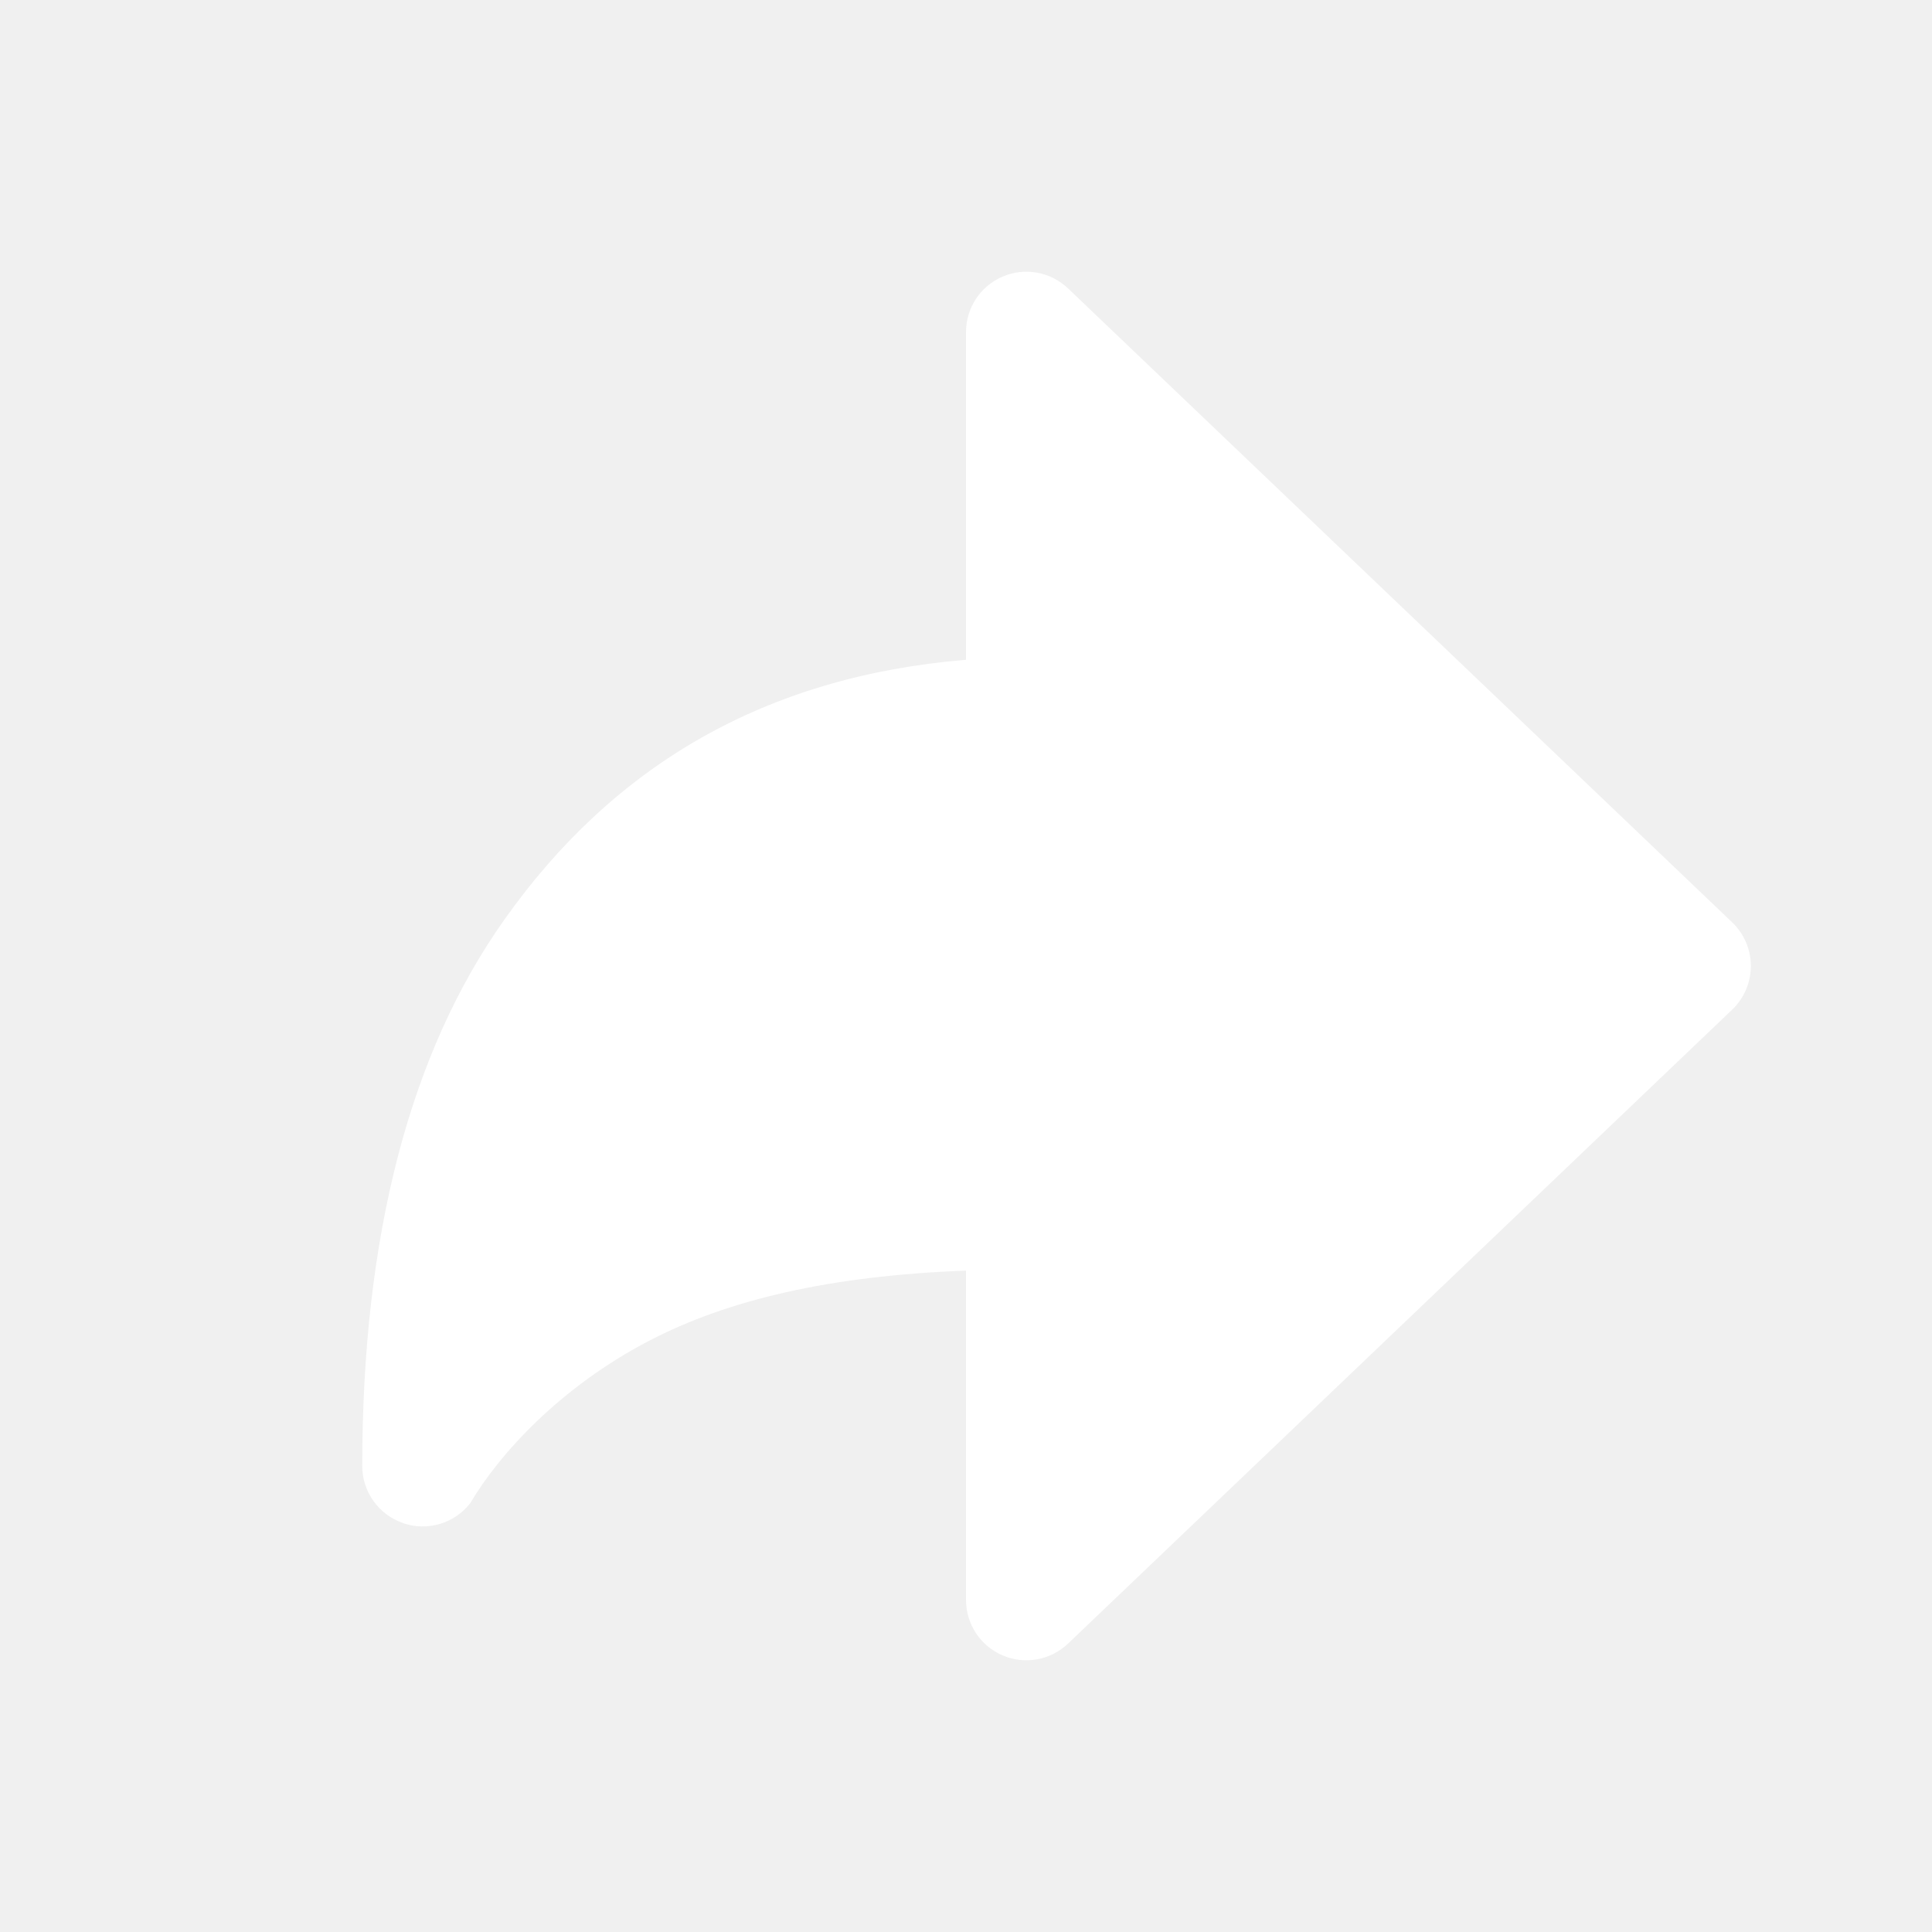
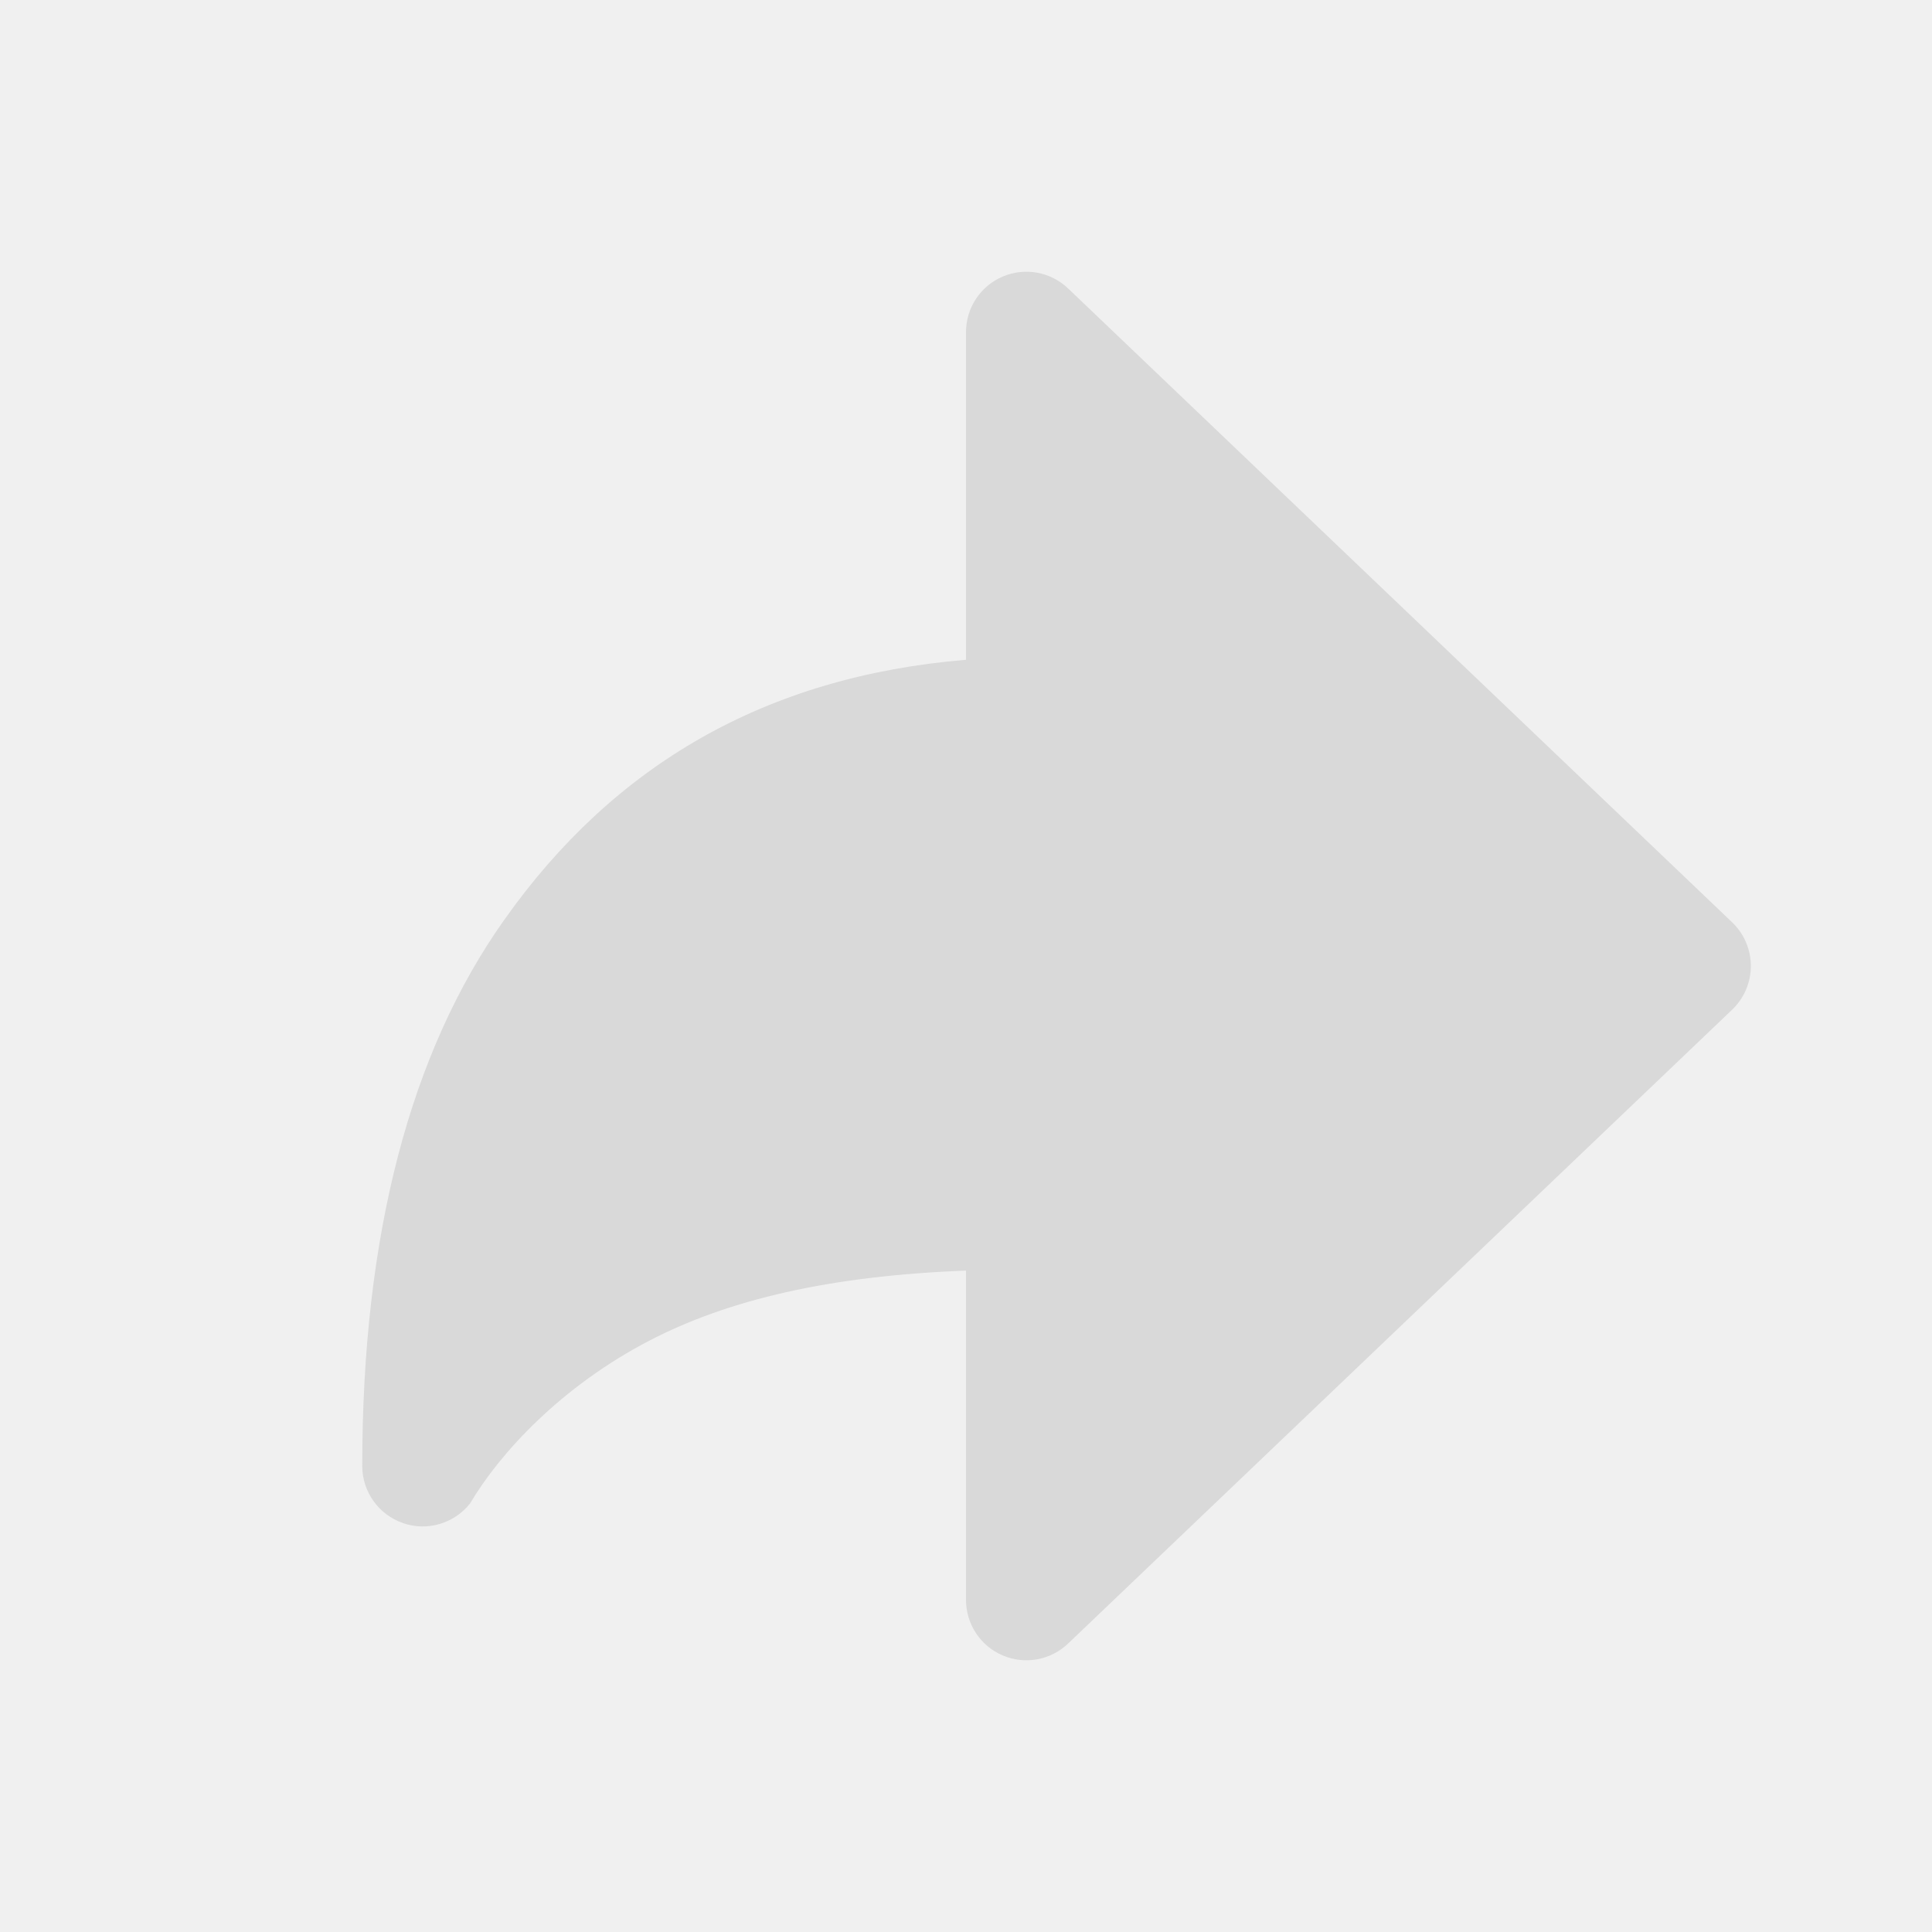
<svg xmlns="http://www.w3.org/2000/svg" width="24" height="24" viewBox="0 0 24 24">
-   <path fill="#FFFFFF" d="M5.006 18.92A.75.75 0 0 1 4.5 18.211c0-2.864.594-5.136 1.765-6.786 1.359-1.922 3.244-3.022 5.735-3.229V4.125a.75.75 0 0 1 1.268-.542l8.25 7.875a.75.75 0 0 1 0 1.084l-8.25 7.875A.75.75 0 0 1 12 19.875v-4.091c-1.688.064-2.953.359-3.941.874-1.09.568-1.85 1.393-2.218 2.016a.75.75 0 0 1-.835.247Z" />
+   <path fill="#D9D9D9" d="M5.006 18.92A.75.75 0 0 1 4.5 18.211c0-2.864.594-5.136 1.765-6.786 1.359-1.922 3.244-3.022 5.735-3.229V4.125a.75.75 0 0 1 1.268-.542l8.25 7.875a.75.75 0 0 1 0 1.084l-8.25 7.875A.75.75 0 0 1 12 19.875v-4.091c-1.688.064-2.953.359-3.941.874-1.09.568-1.85 1.393-2.218 2.016a.75.75 0 0 1-.835.247Z" />
</svg>
